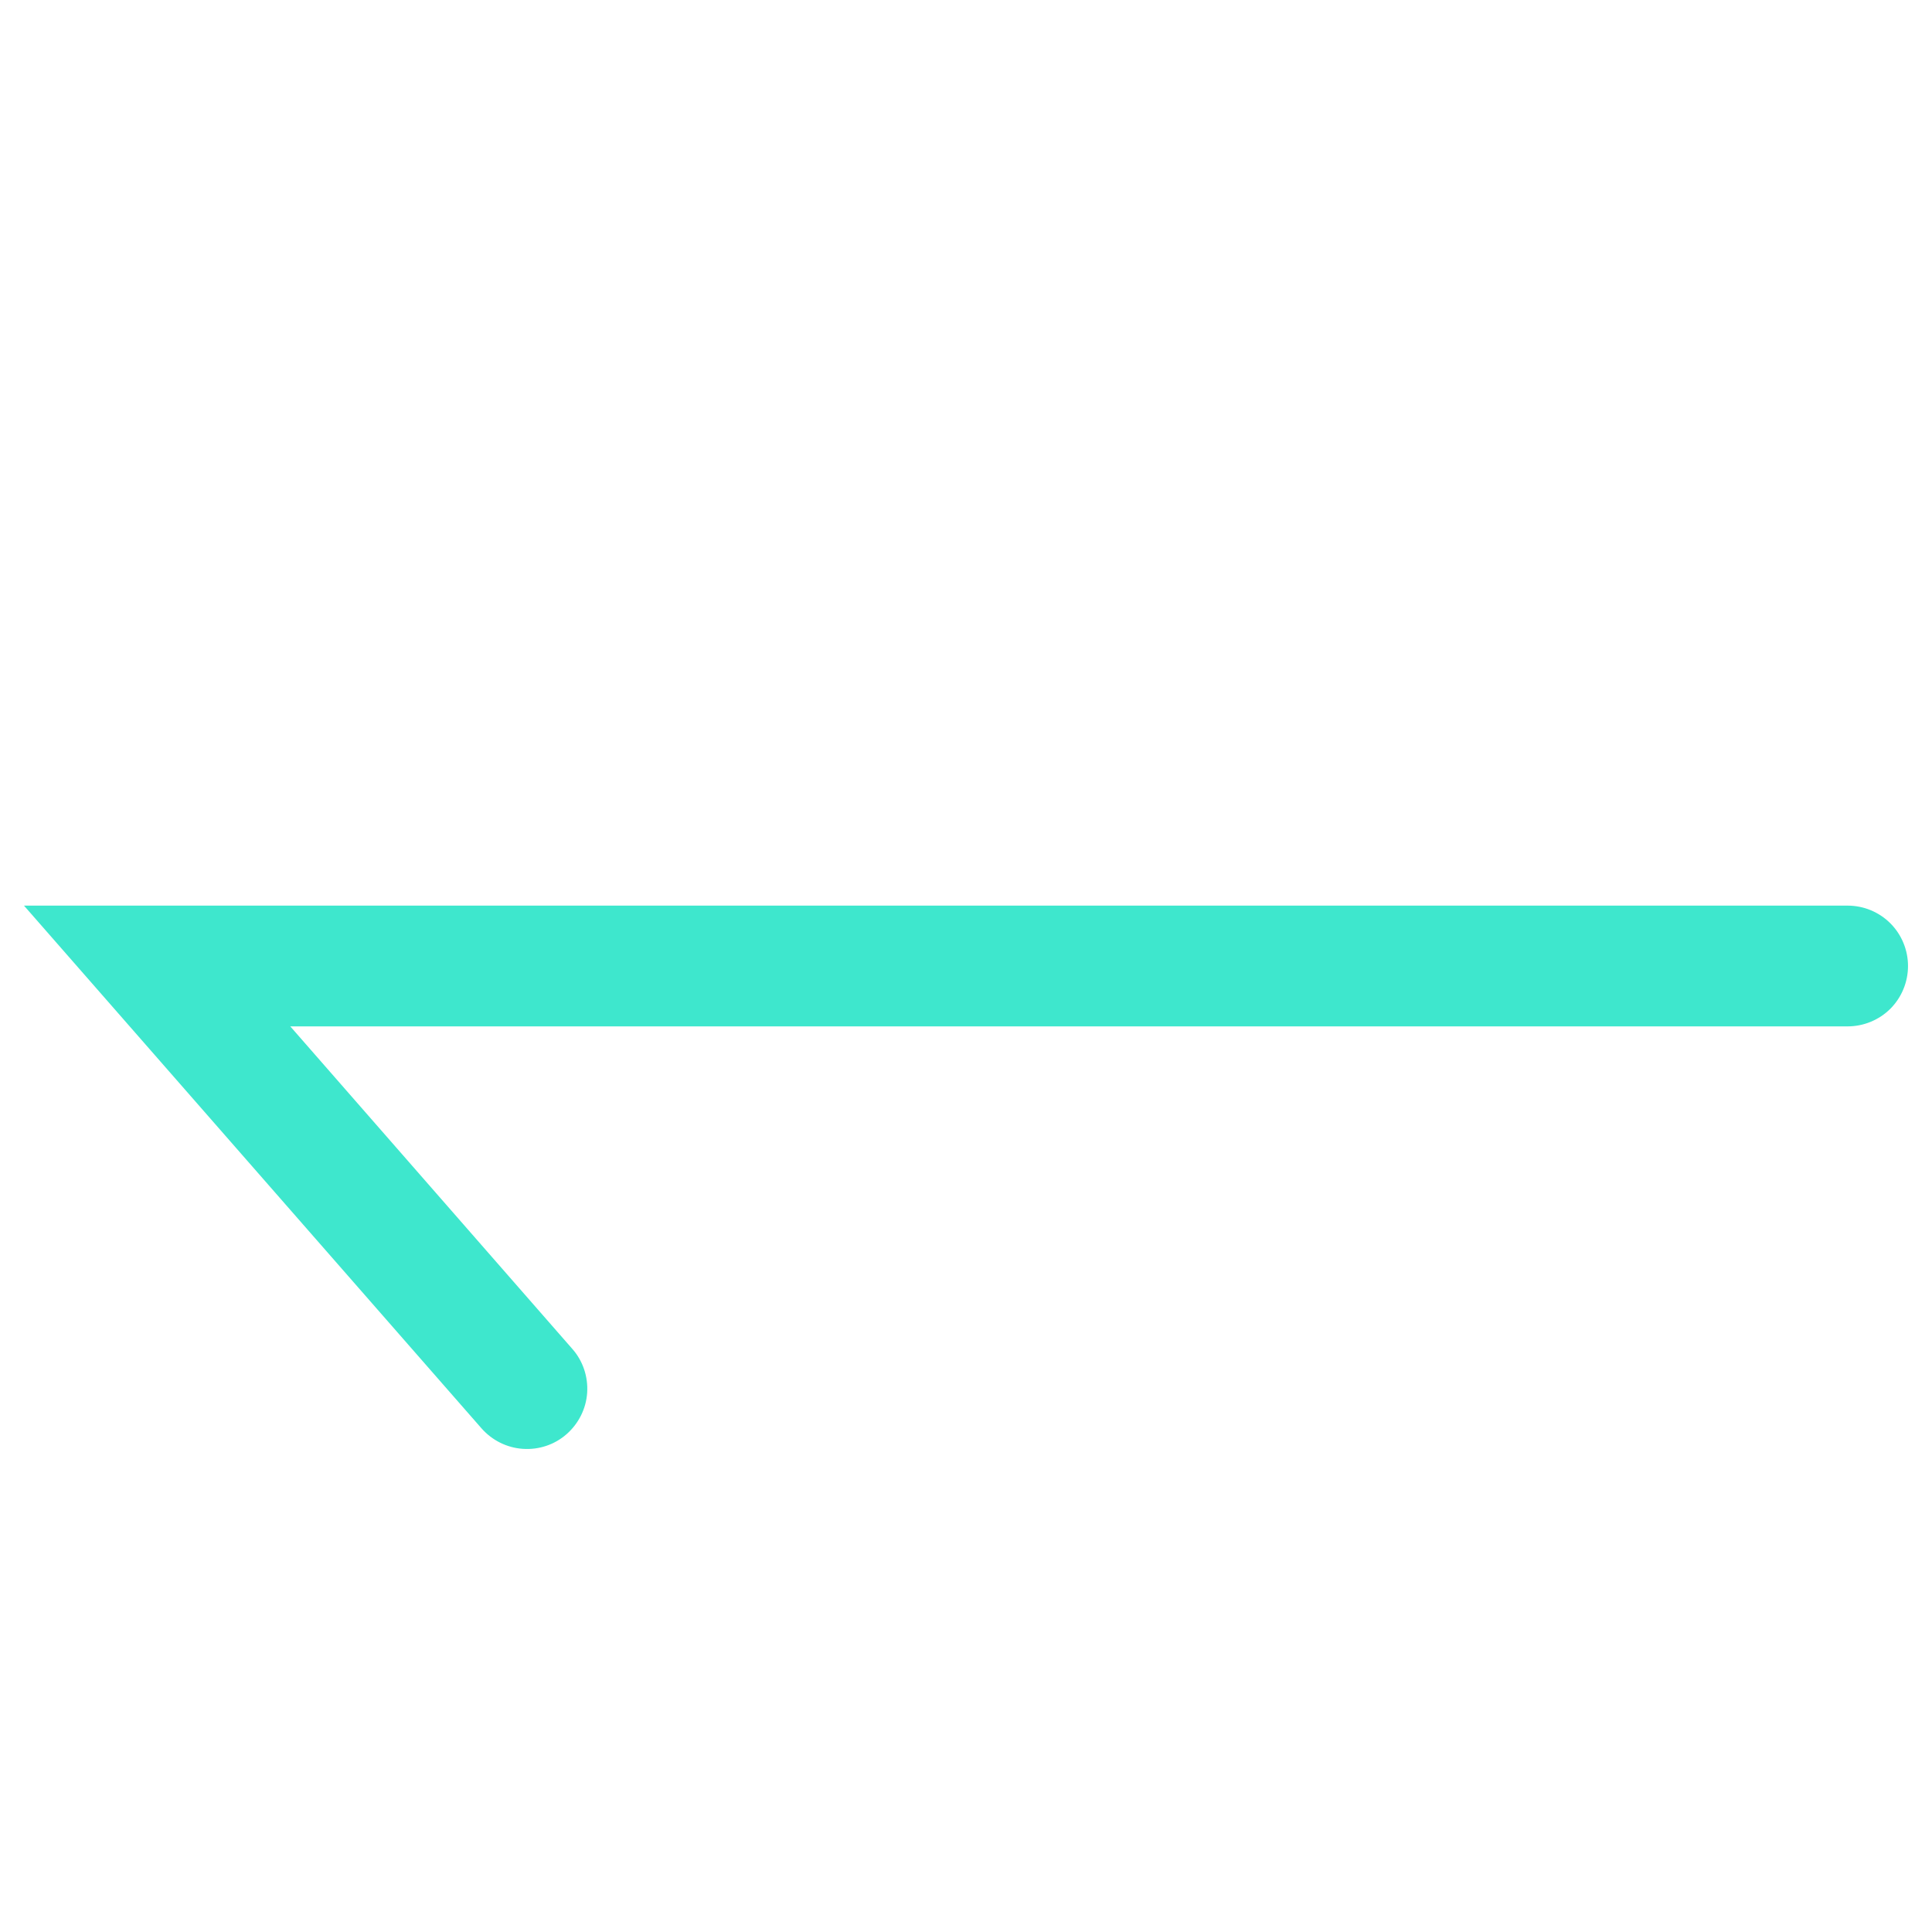
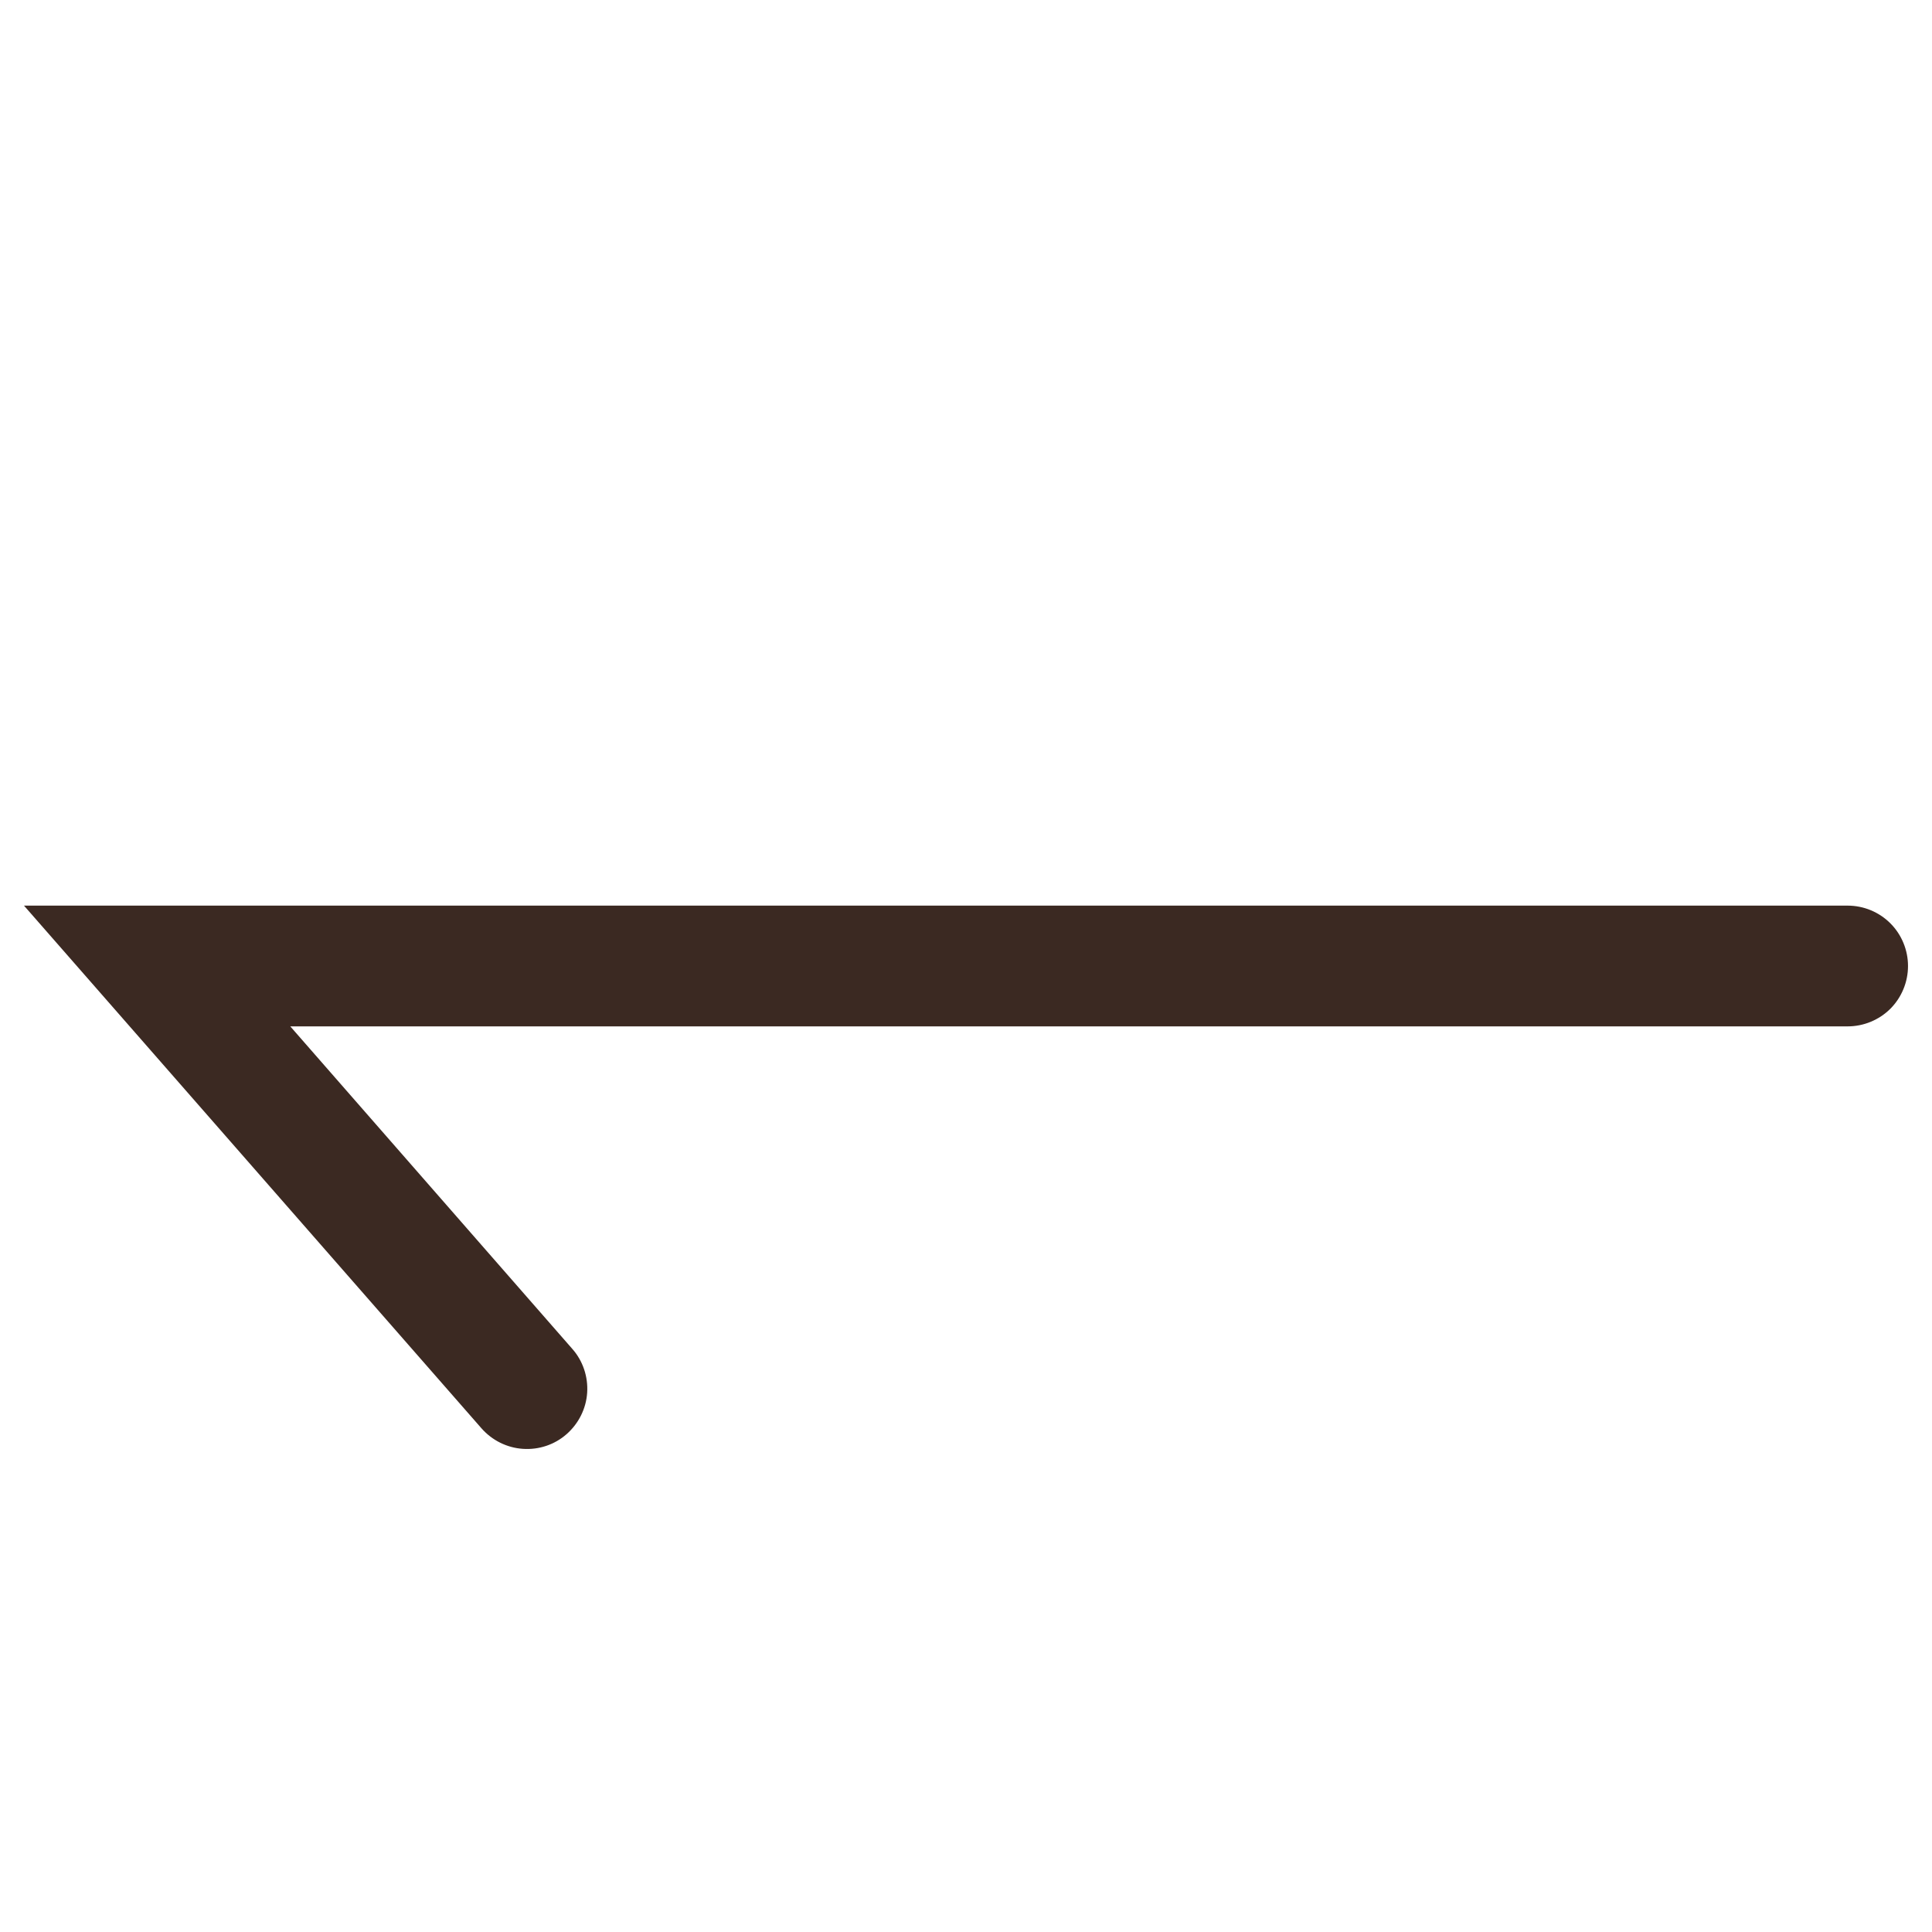
<svg xmlns="http://www.w3.org/2000/svg" width="24" height="24" viewBox="0 0 24 24" fill="none">
-   <path d="M7.11 16.757C7.241 16.905 7.307 17.102 7.294 17.301C7.281 17.498 7.189 17.683 7.039 17.815C6.891 17.946 6.694 18.012 6.495 17.998C6.298 17.985 6.113 17.893 5.981 17.743L0.298 11.25L22.952 11.25C23.151 11.25 23.342 11.329 23.483 11.47C23.623 11.61 23.702 11.802 23.702 12C23.702 12.199 23.623 12.39 23.483 12.531C23.342 12.671 23.151 12.75 22.952 12.75L3.606 12.75L7.11 16.757Z" fill="#3EE7CD" />
+   <path d="M7.11 16.757C7.241 16.905 7.307 17.102 7.294 17.301C7.281 17.498 7.189 17.683 7.039 17.815C6.891 17.946 6.694 18.012 6.495 17.998C6.298 17.985 6.113 17.893 5.981 17.743L0.298 11.25L22.952 11.25C23.151 11.25 23.342 11.329 23.483 11.47C23.623 11.61 23.702 11.802 23.702 12C23.702 12.199 23.623 12.39 23.483 12.531C23.342 12.671 23.151 12.75 22.952 12.75L3.606 12.75L7.11 16.757Z" fill="rgba(38, 18, 11, 0.9)" />
</svg>
